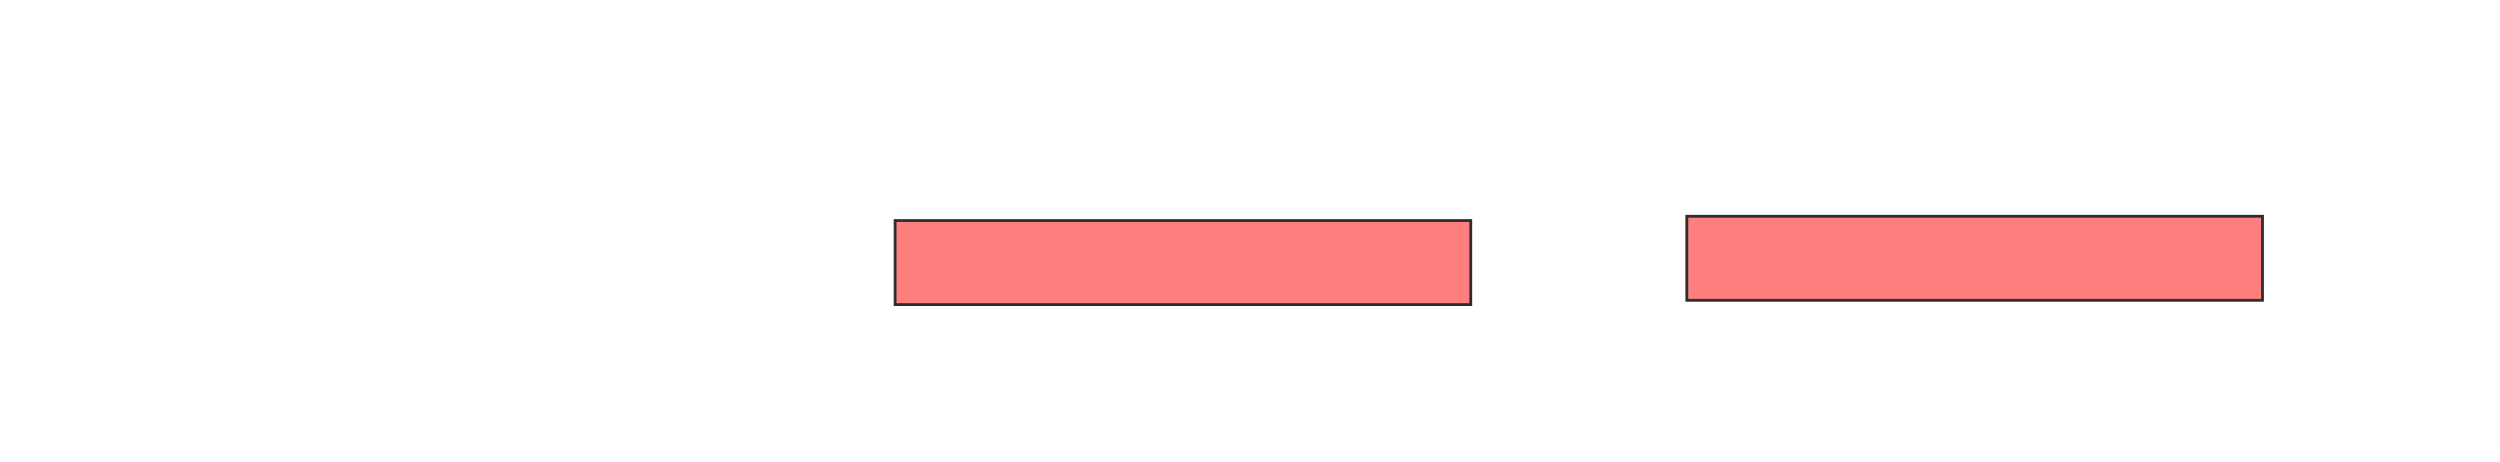
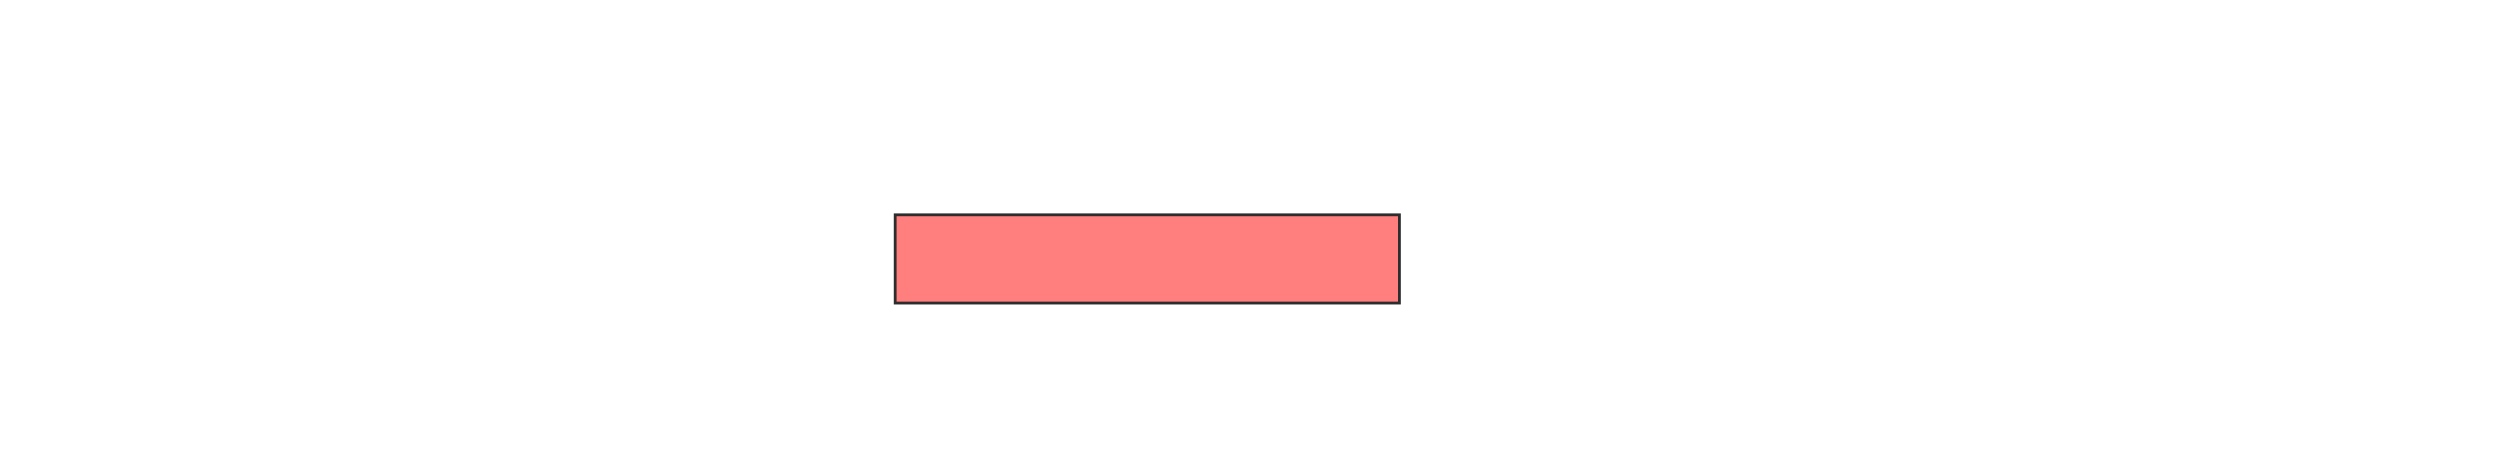
<svg xmlns="http://www.w3.org/2000/svg" width="888" height="164">
  <g>
  </g>
  <g>
-     <g id="4accd56aec94425aa30d200430dd5afb-oa-1" class="qshape">
-       <rect fill="#FF7E7E" stroke="#2D2D2D" x="317.94" y="78.344" width="204.478" height="29.851" class="qshape" />
-       <rect fill="#FF7E7E" stroke="#2D2D2D" x="599.158" y="76.821" width="204.478" height="29.851" class="qshape" />
-     </g>
+     <rect id="4accd56aec94425aa30d200430dd5afb-oa-1" height="31.343" width="179.104" y="76.299" x="317.97" stroke="#2D2D2D" fill="#FF7E7E" class="qshape" />
  </g>
</svg>
